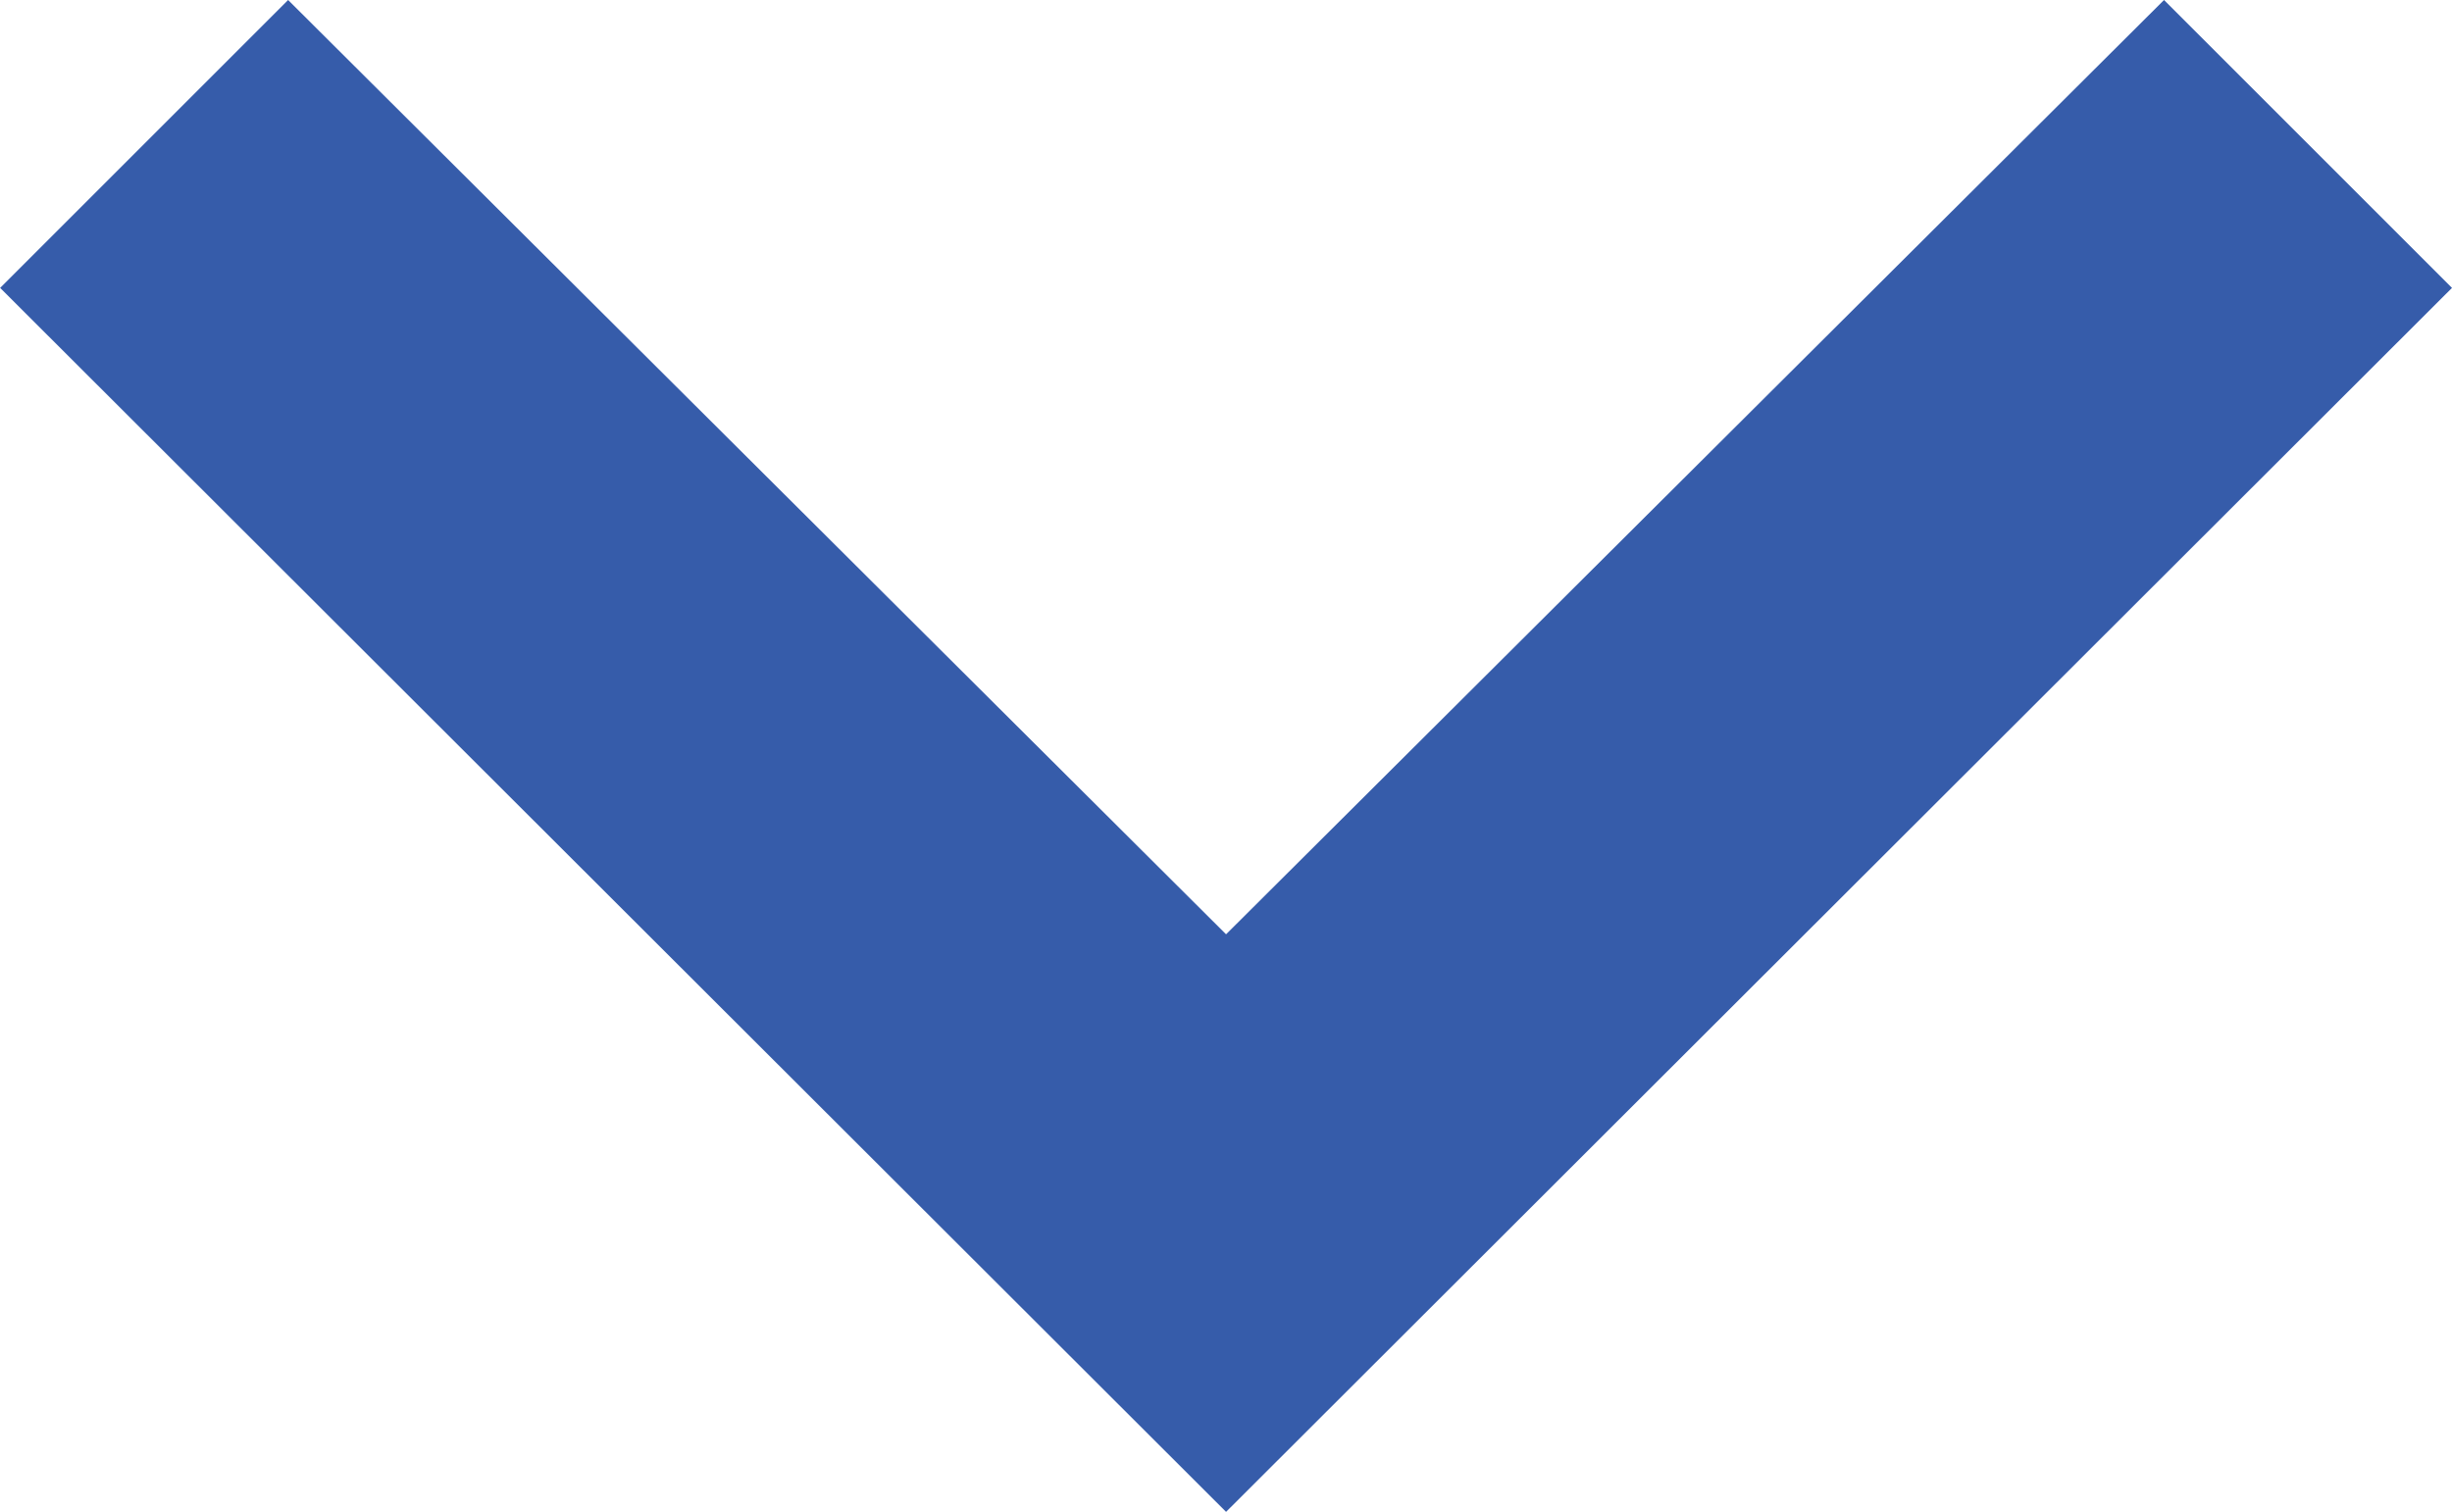
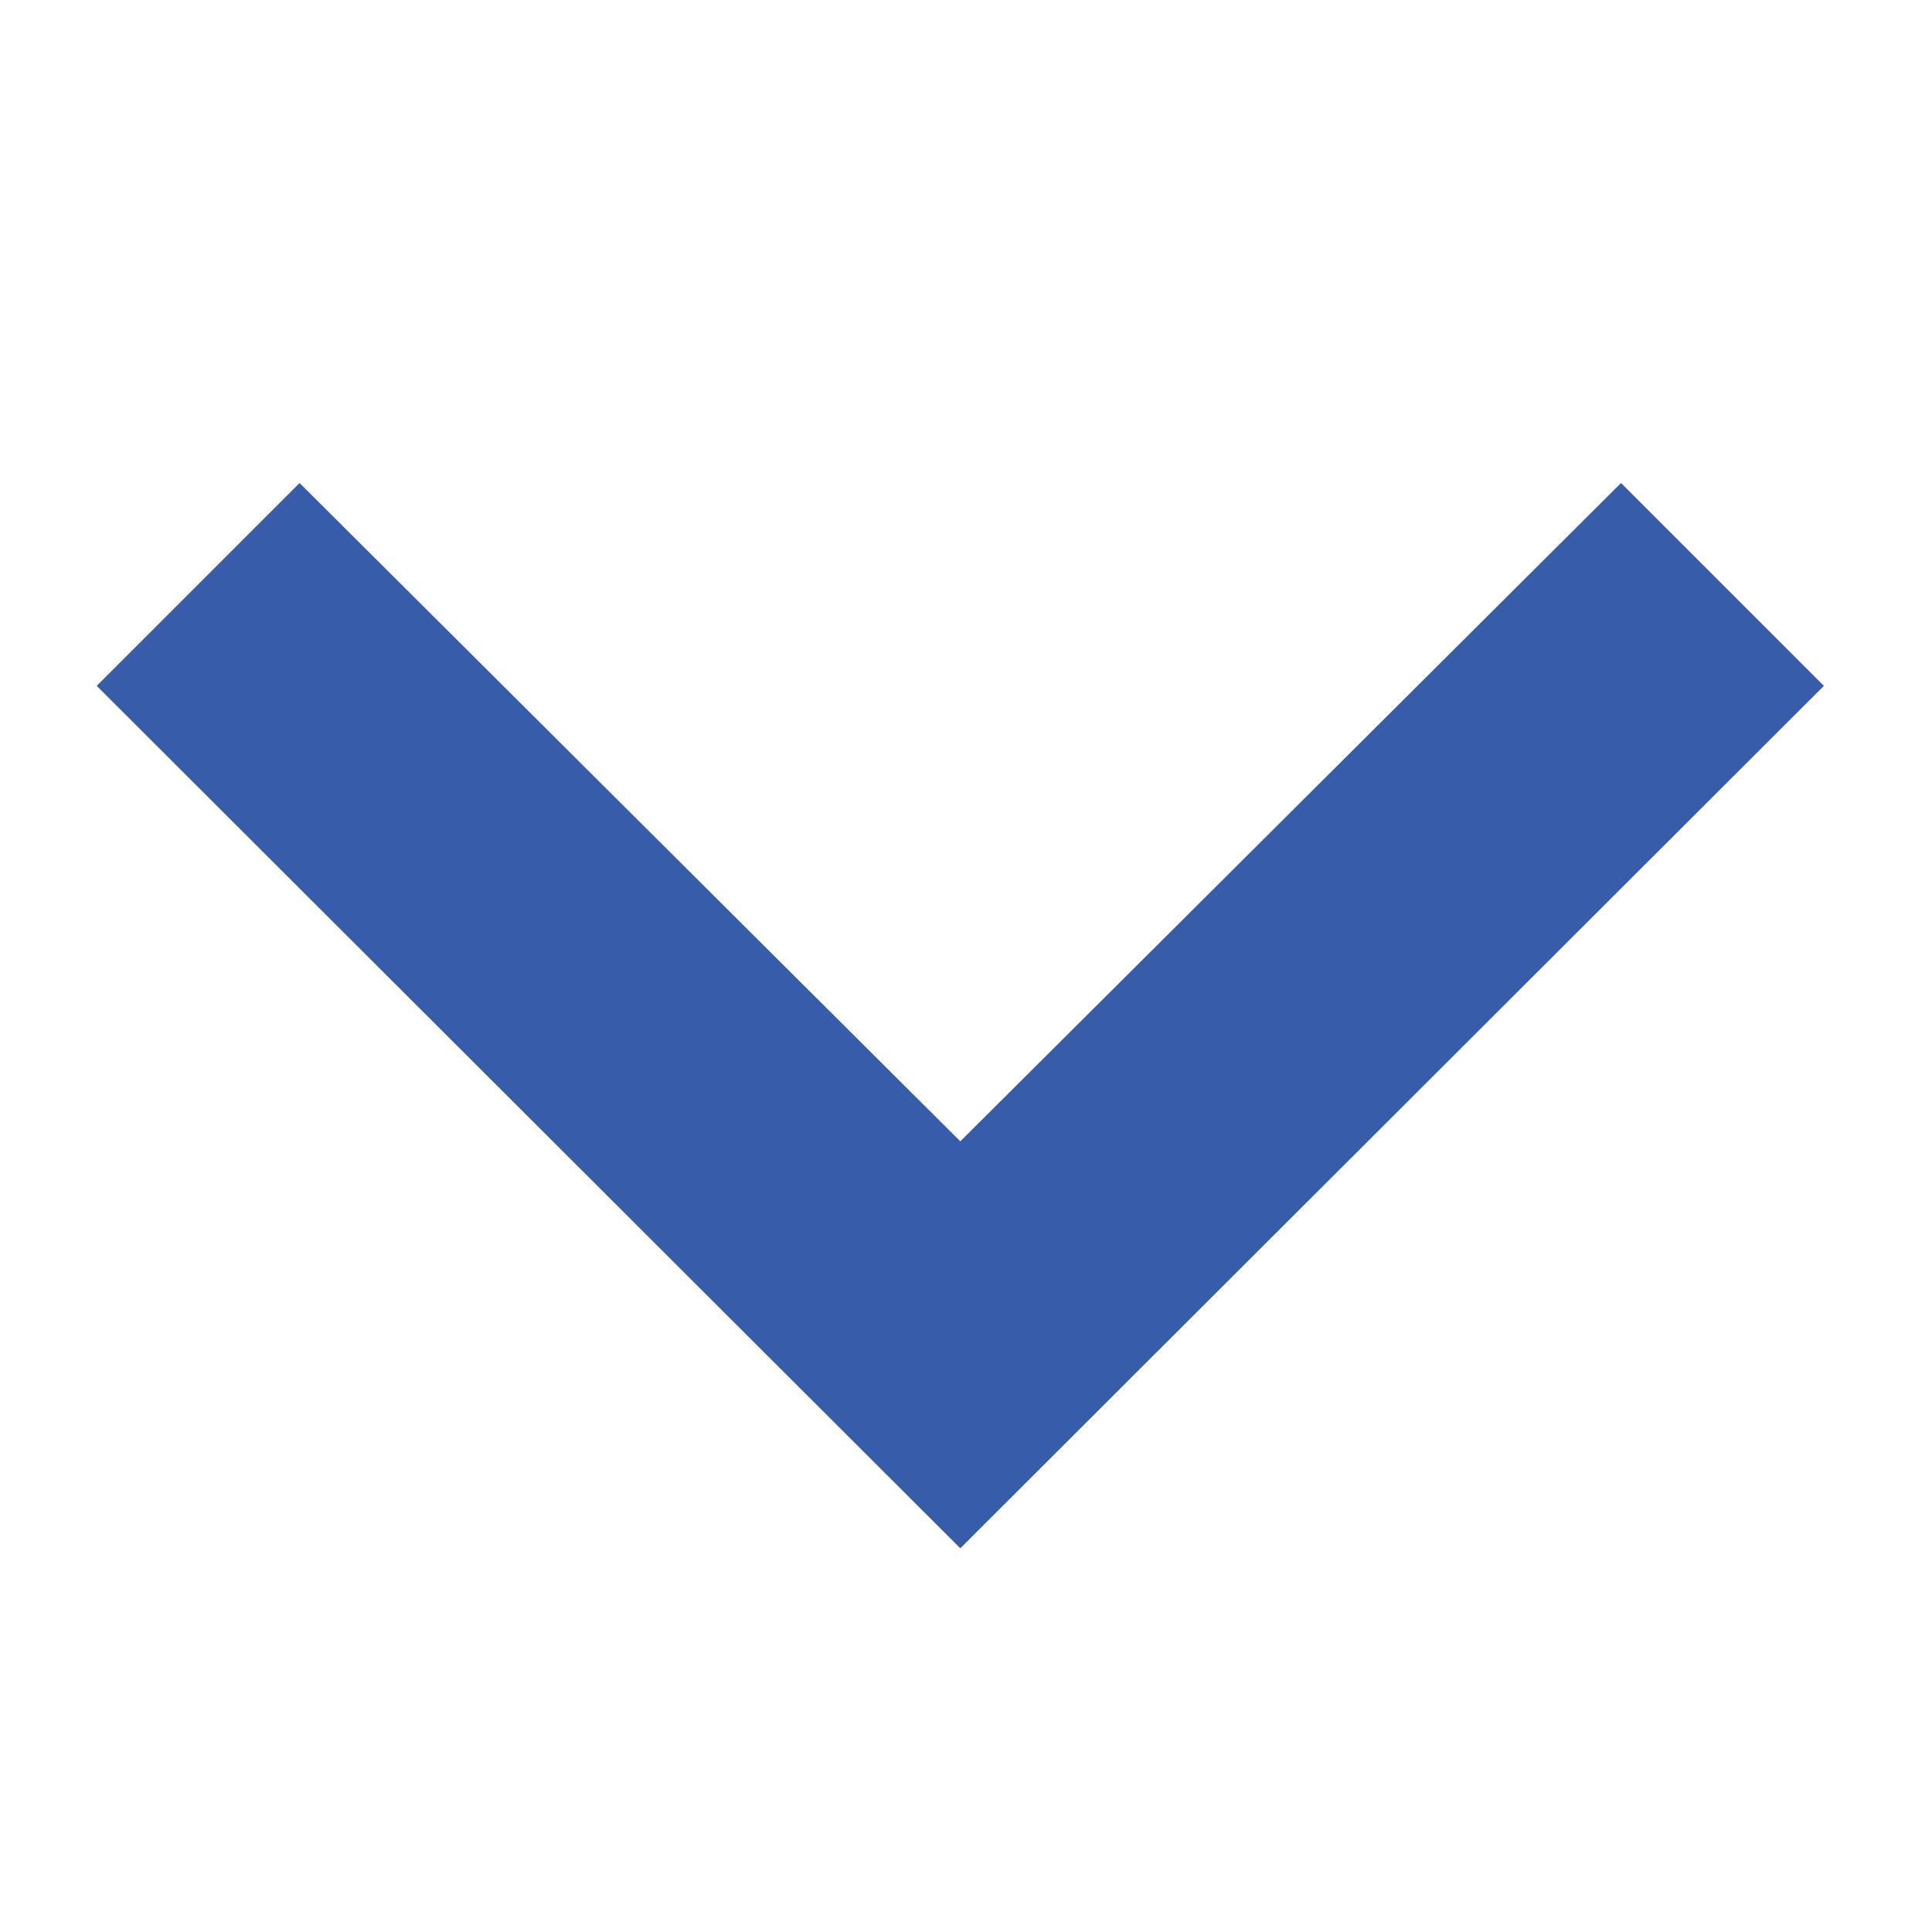
- <svg xmlns="http://www.w3.org/2000/svg" width="17.881" height="11.027" viewBox="0 0 17.881 11.027">
-   <path id="_Color" data-name=" ↳Color" d="M2.1,0,0,2.1,6.815,8.94,0,15.78l2.1,2.1,8.928-8.94Z" transform="translate(17.881) rotate(90)" fill="#365caa" />
+ <svg xmlns="http://www.w3.org/2000/svg" width="25" height="25" viewBox="-1 -5 20 20">
+   <path id="_Color" data-name="icon-arrow-down" d="M2.1,0,0,2.1,6.815,8.94,0,15.78l2.1,2.1,8.928-8.94Z" transform="translate(17.881) rotate(90)" fill="#365caa" />
</svg>
